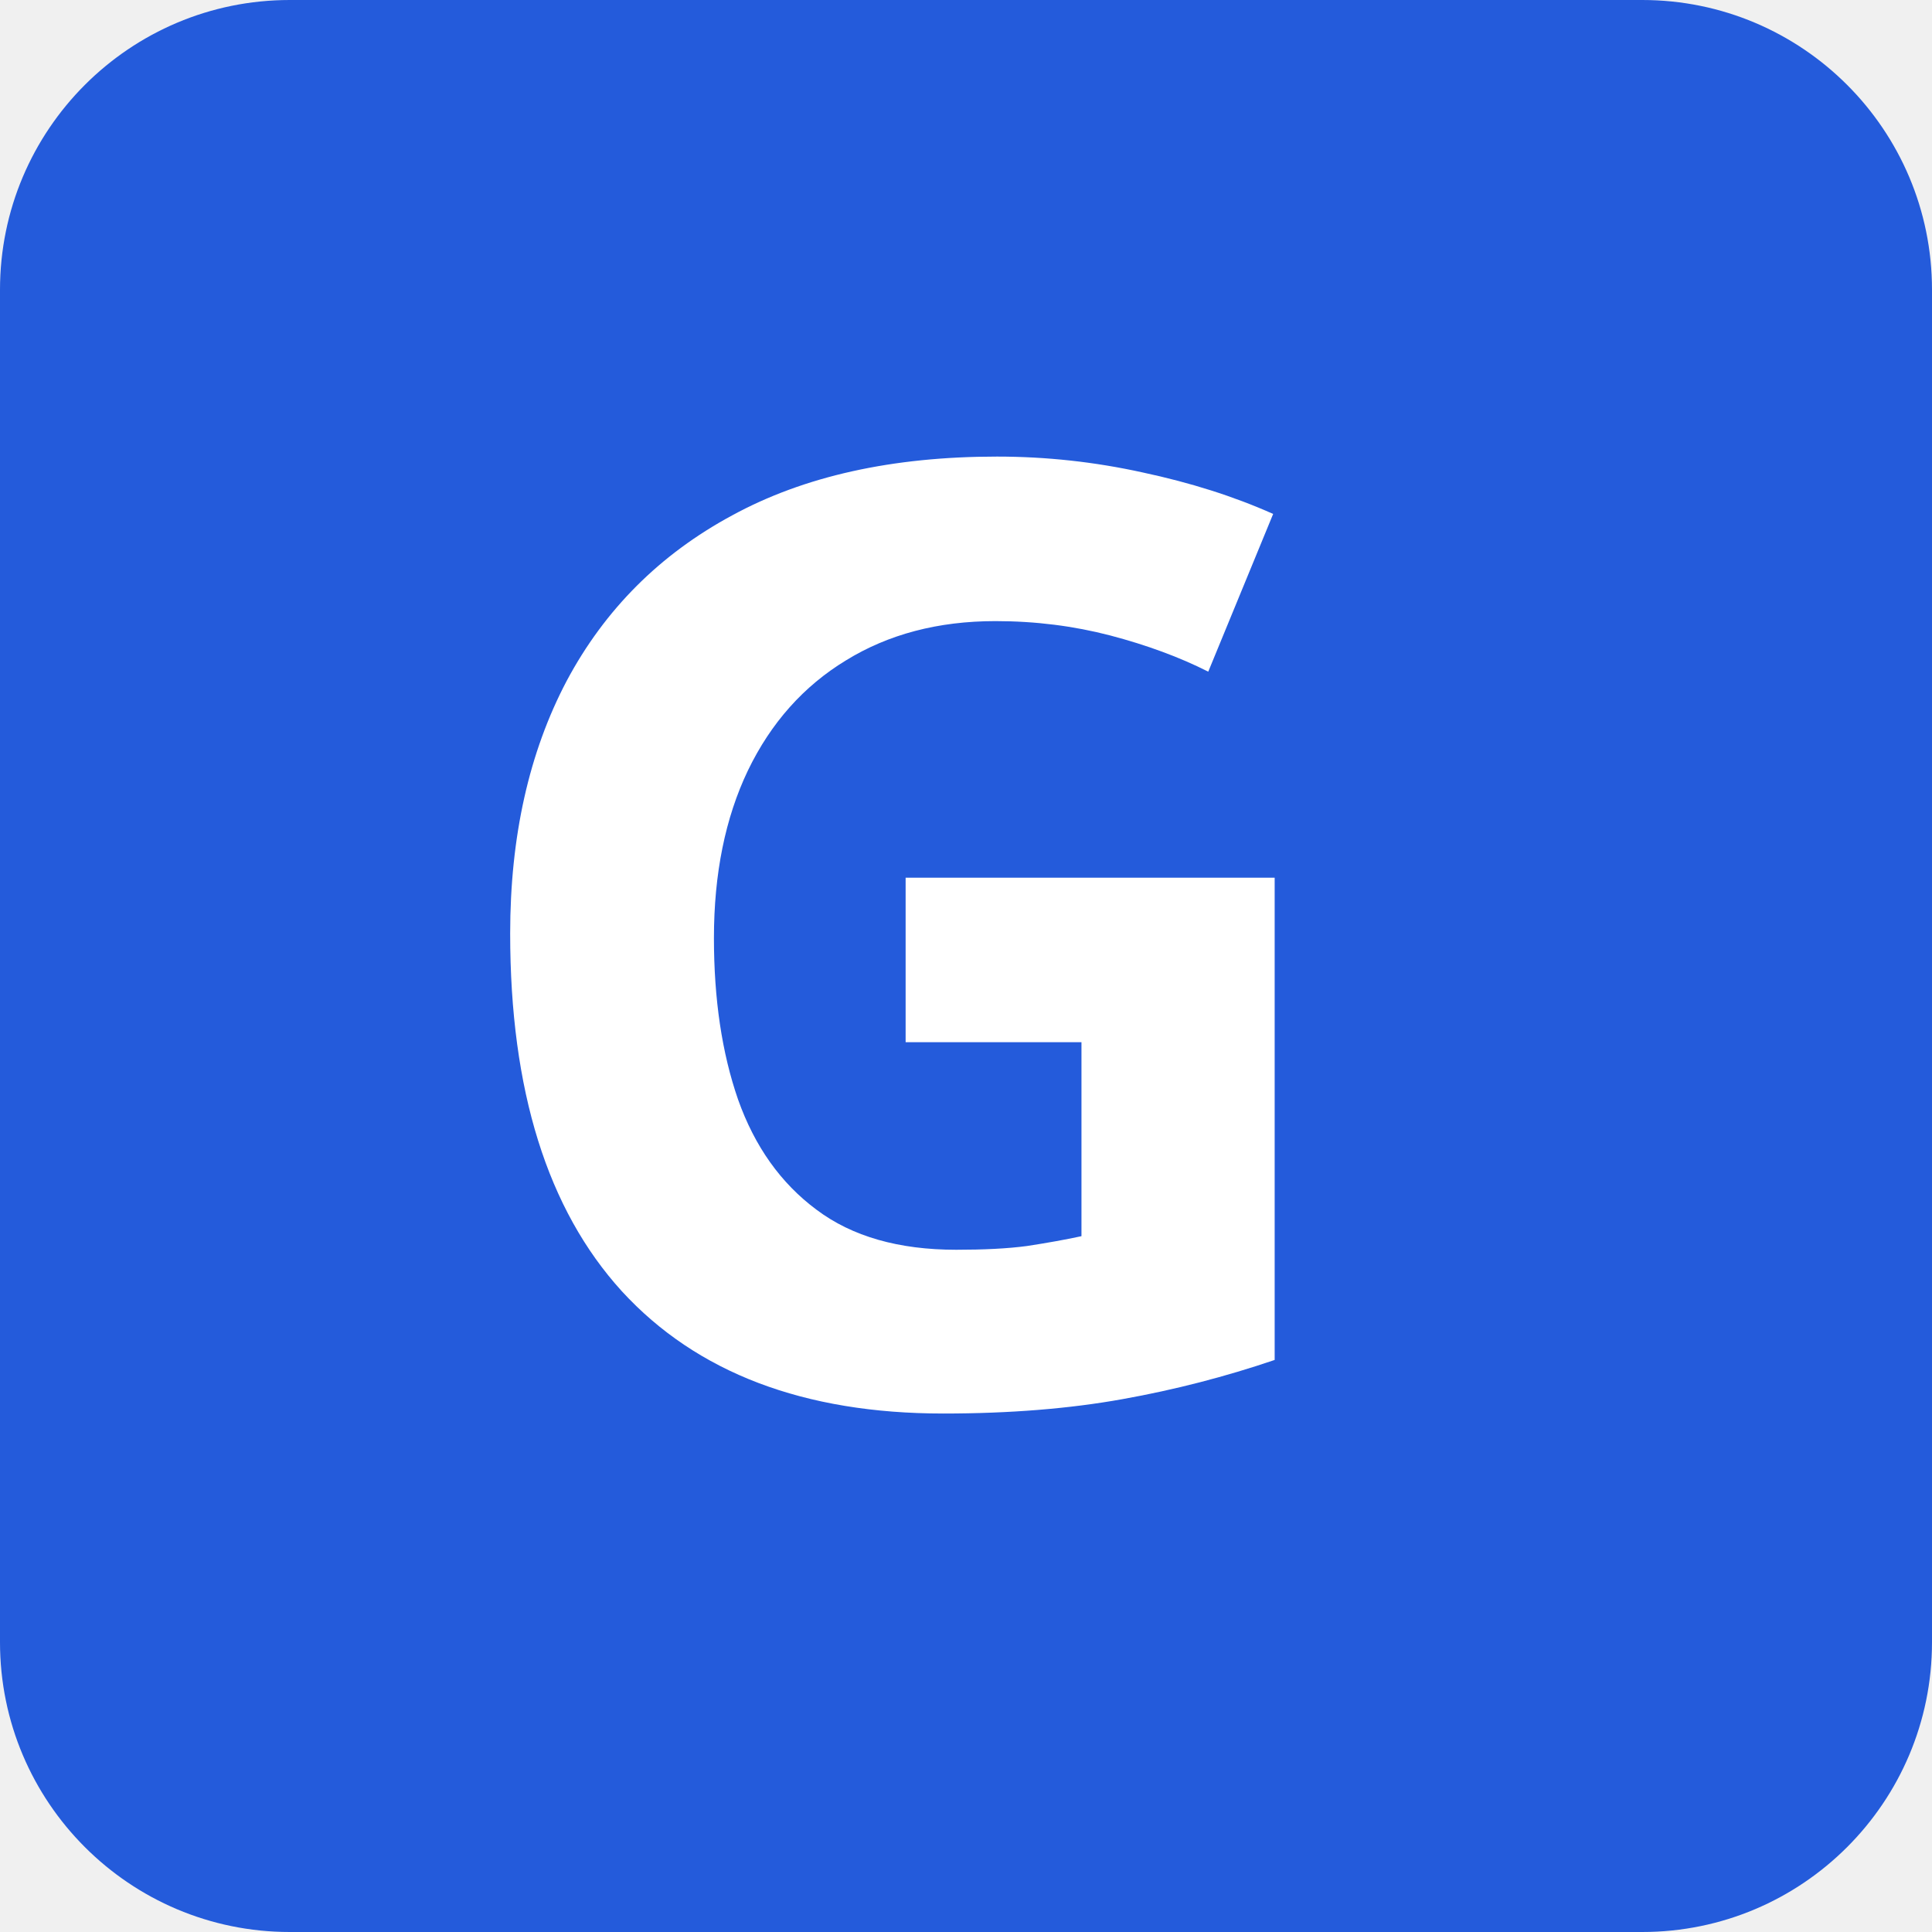
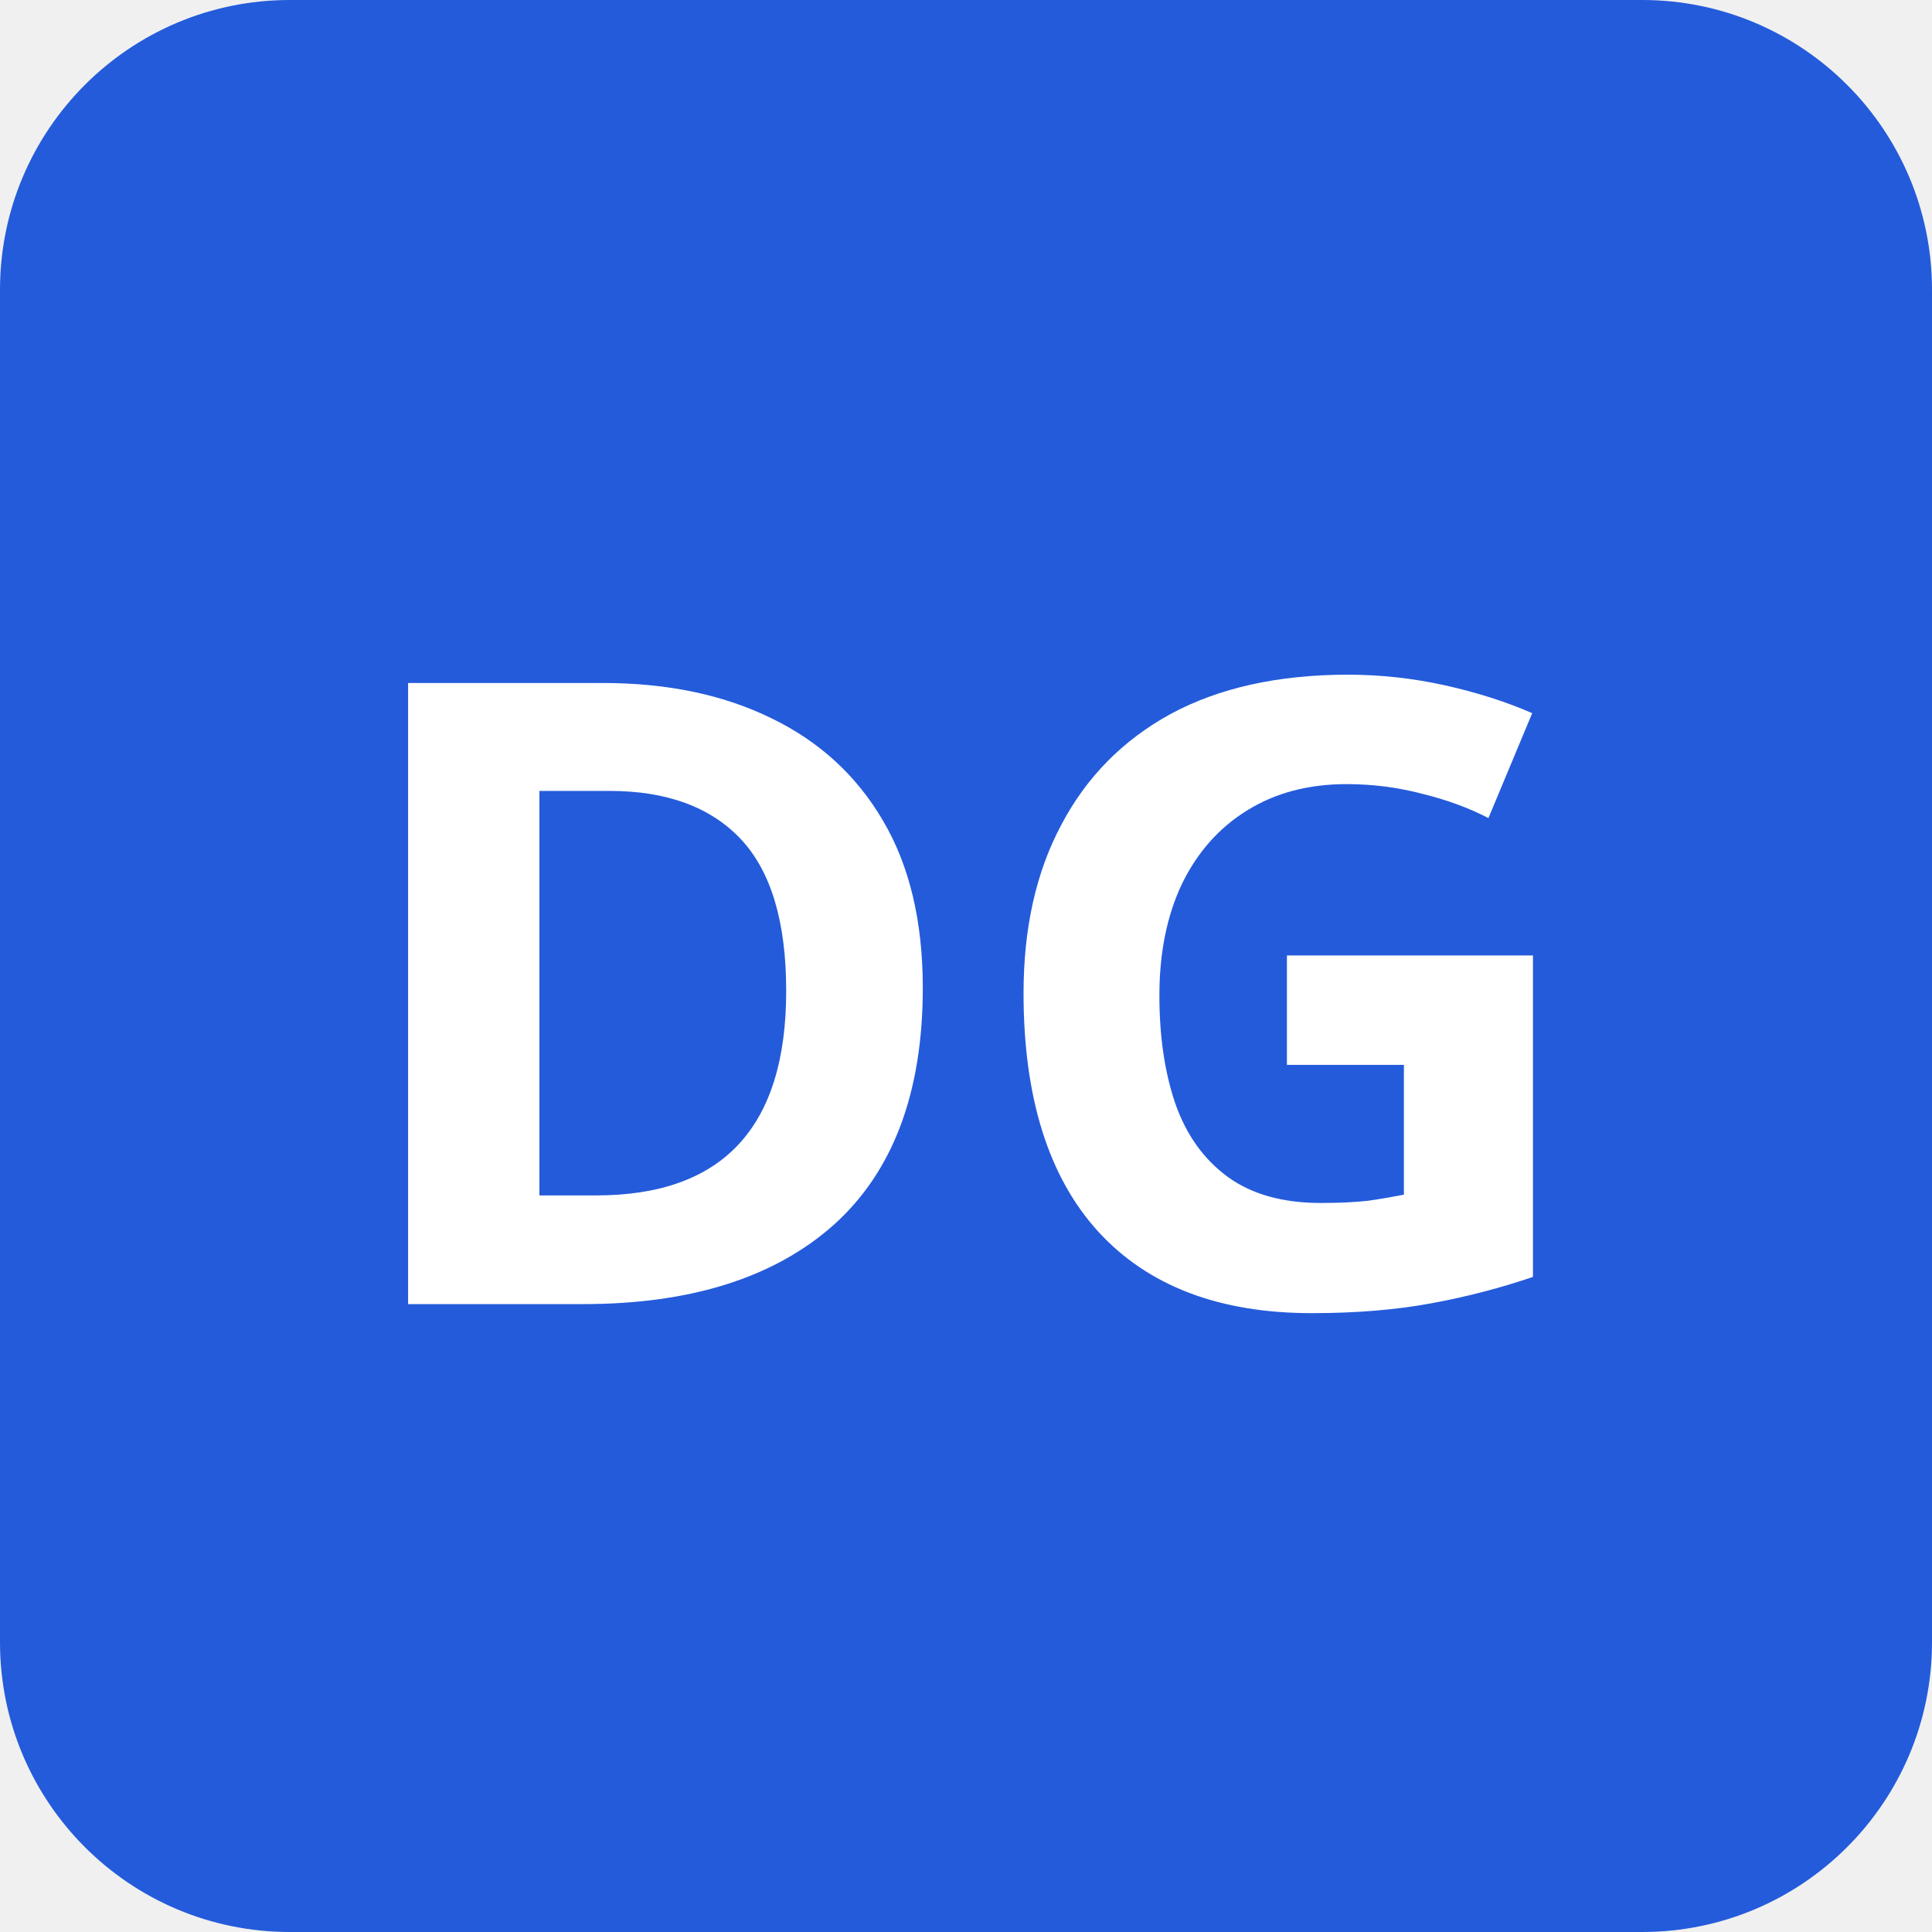
<svg xmlns="http://www.w3.org/2000/svg" viewBox="0 0 40 40">
  <rect width="40" height="40" rx="6" fill="#245bdb" />
-   <text x="9" y="29" font-family="sans-serif" font-size="27" font-weight="700" fill="white">G</text>
+   <text x="20" y="27" text-anchor="middle" font-family="sans-serif" font-size="18" font-weight="700" fill="white">DG</text>
</svg>
